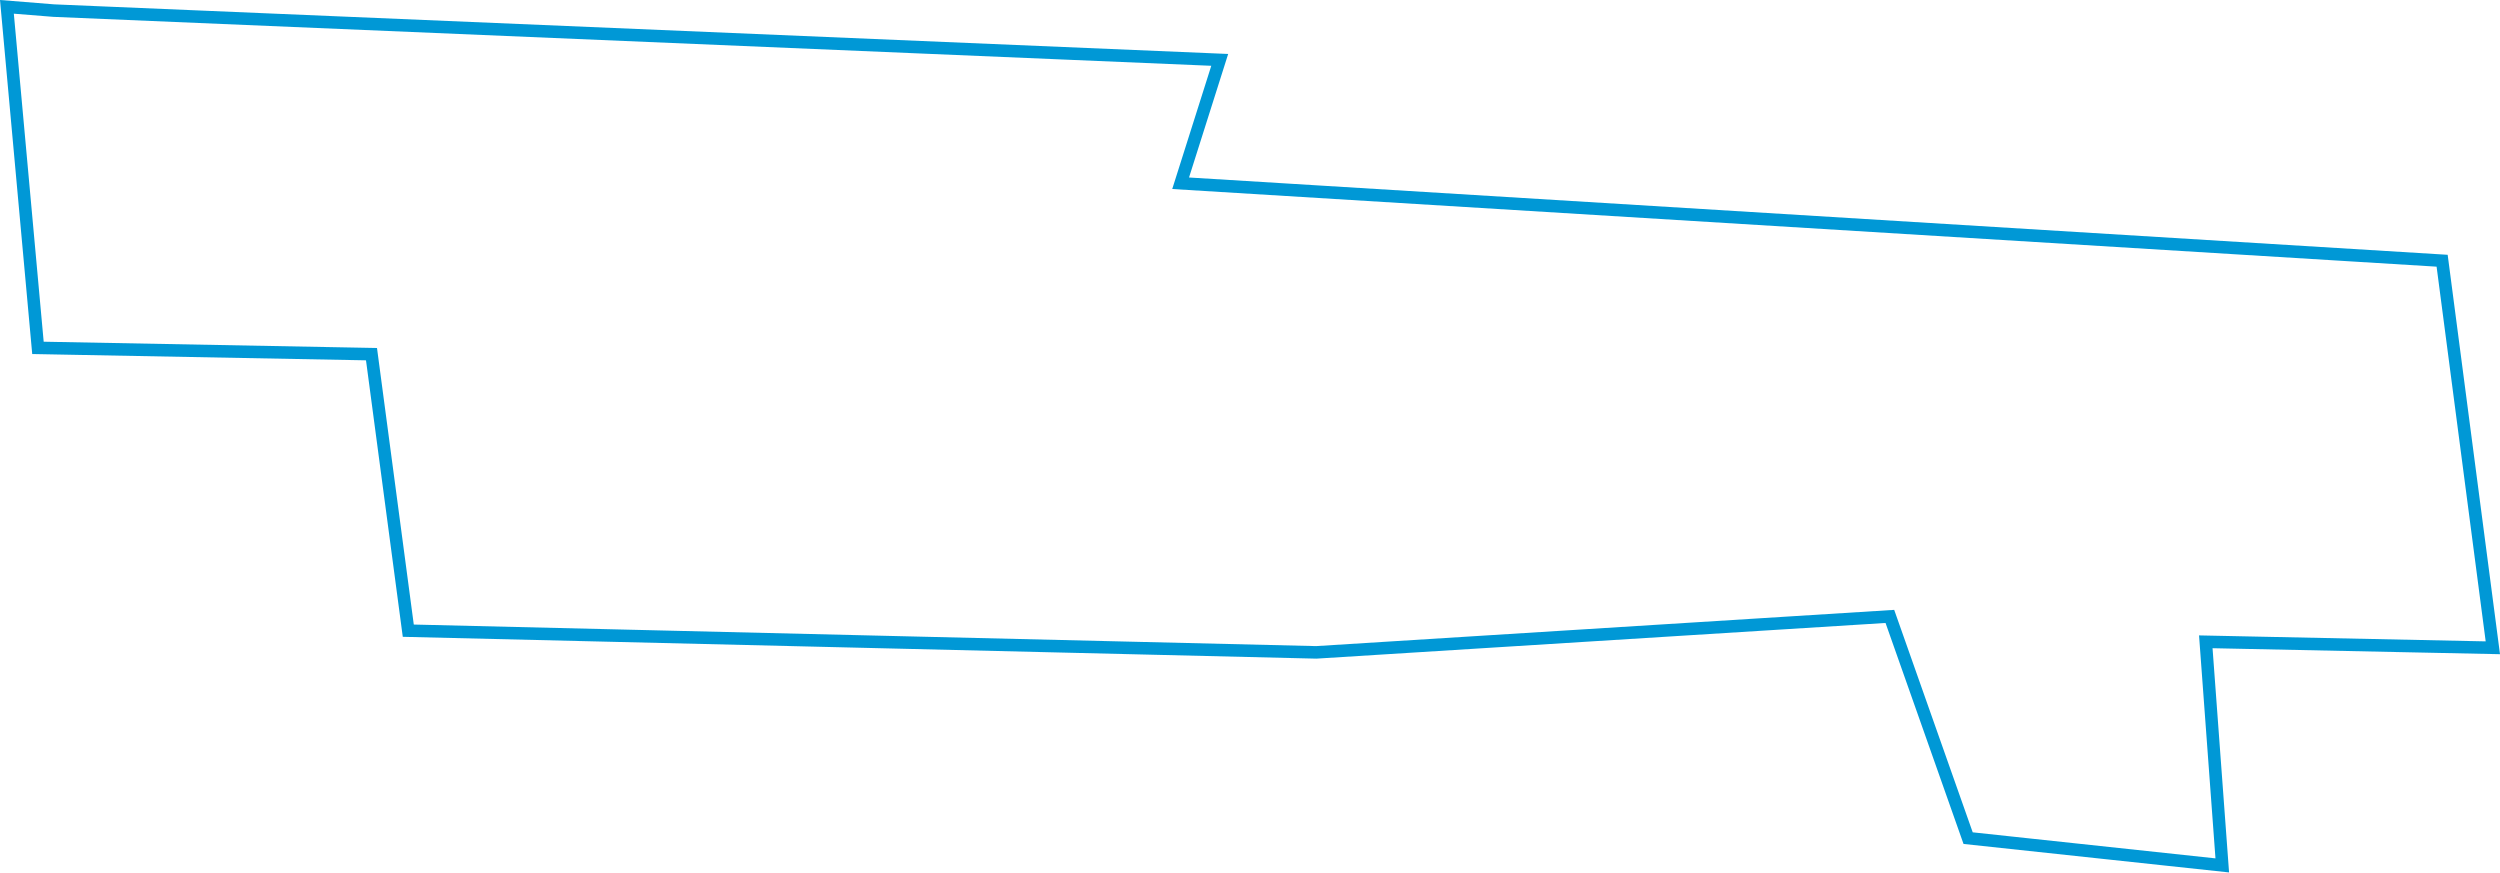
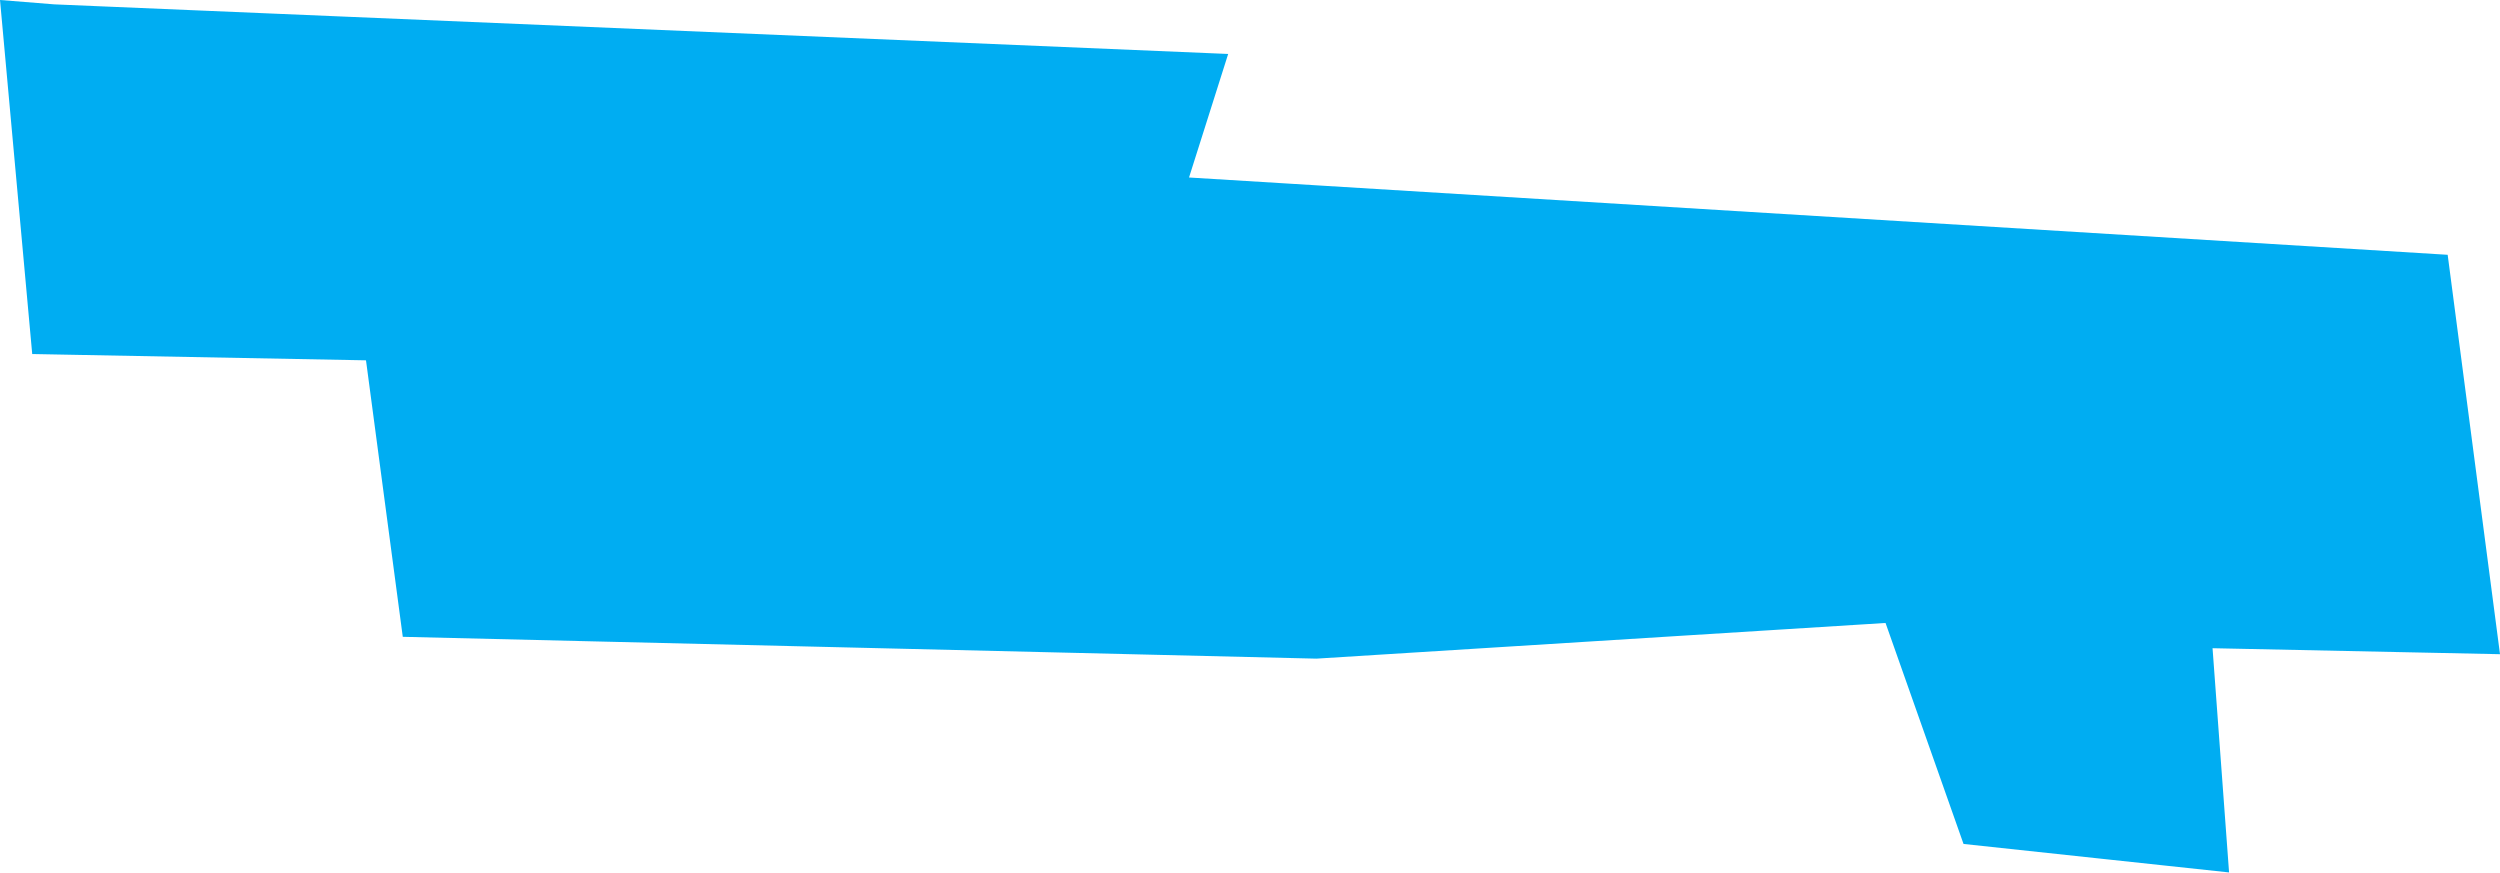
<svg xmlns="http://www.w3.org/2000/svg" width="399.048px" height="139.257px" viewBox="0 0 399.048 139.257" version="1.1">
  <g id="Uxbridge" stroke="none" stroke-width="1" fill="none" fill-rule="evenodd">
-     <polygon id="Uxbridge" stroke="#0098D6" stroke-width="2" points="8.574 1.692 194.692 9.557 188.451 29.251 389.811 41.617 397.906 103.399 352.087 102.445 354.717 138.135 314.15 133.783 301.659 98.392 210.098 104.131 65.169 100.669 59.298 56.531 6.058 55.527 1.104 1.092" />
+     <polygon id="Uxbridge" fill="#00ADF2" stroke="#00ADF2" stroke-width="2" points="8.574 1.692 194.692 9.557 188.451 29.251 389.811 41.617 397.906 103.399 352.087 102.445 354.717 138.135 314.15 133.783 301.659 98.392 210.098 104.131 65.169 100.669 59.298 56.531 6.058 55.527 1.104 1.092" />
  </g>
</svg>
